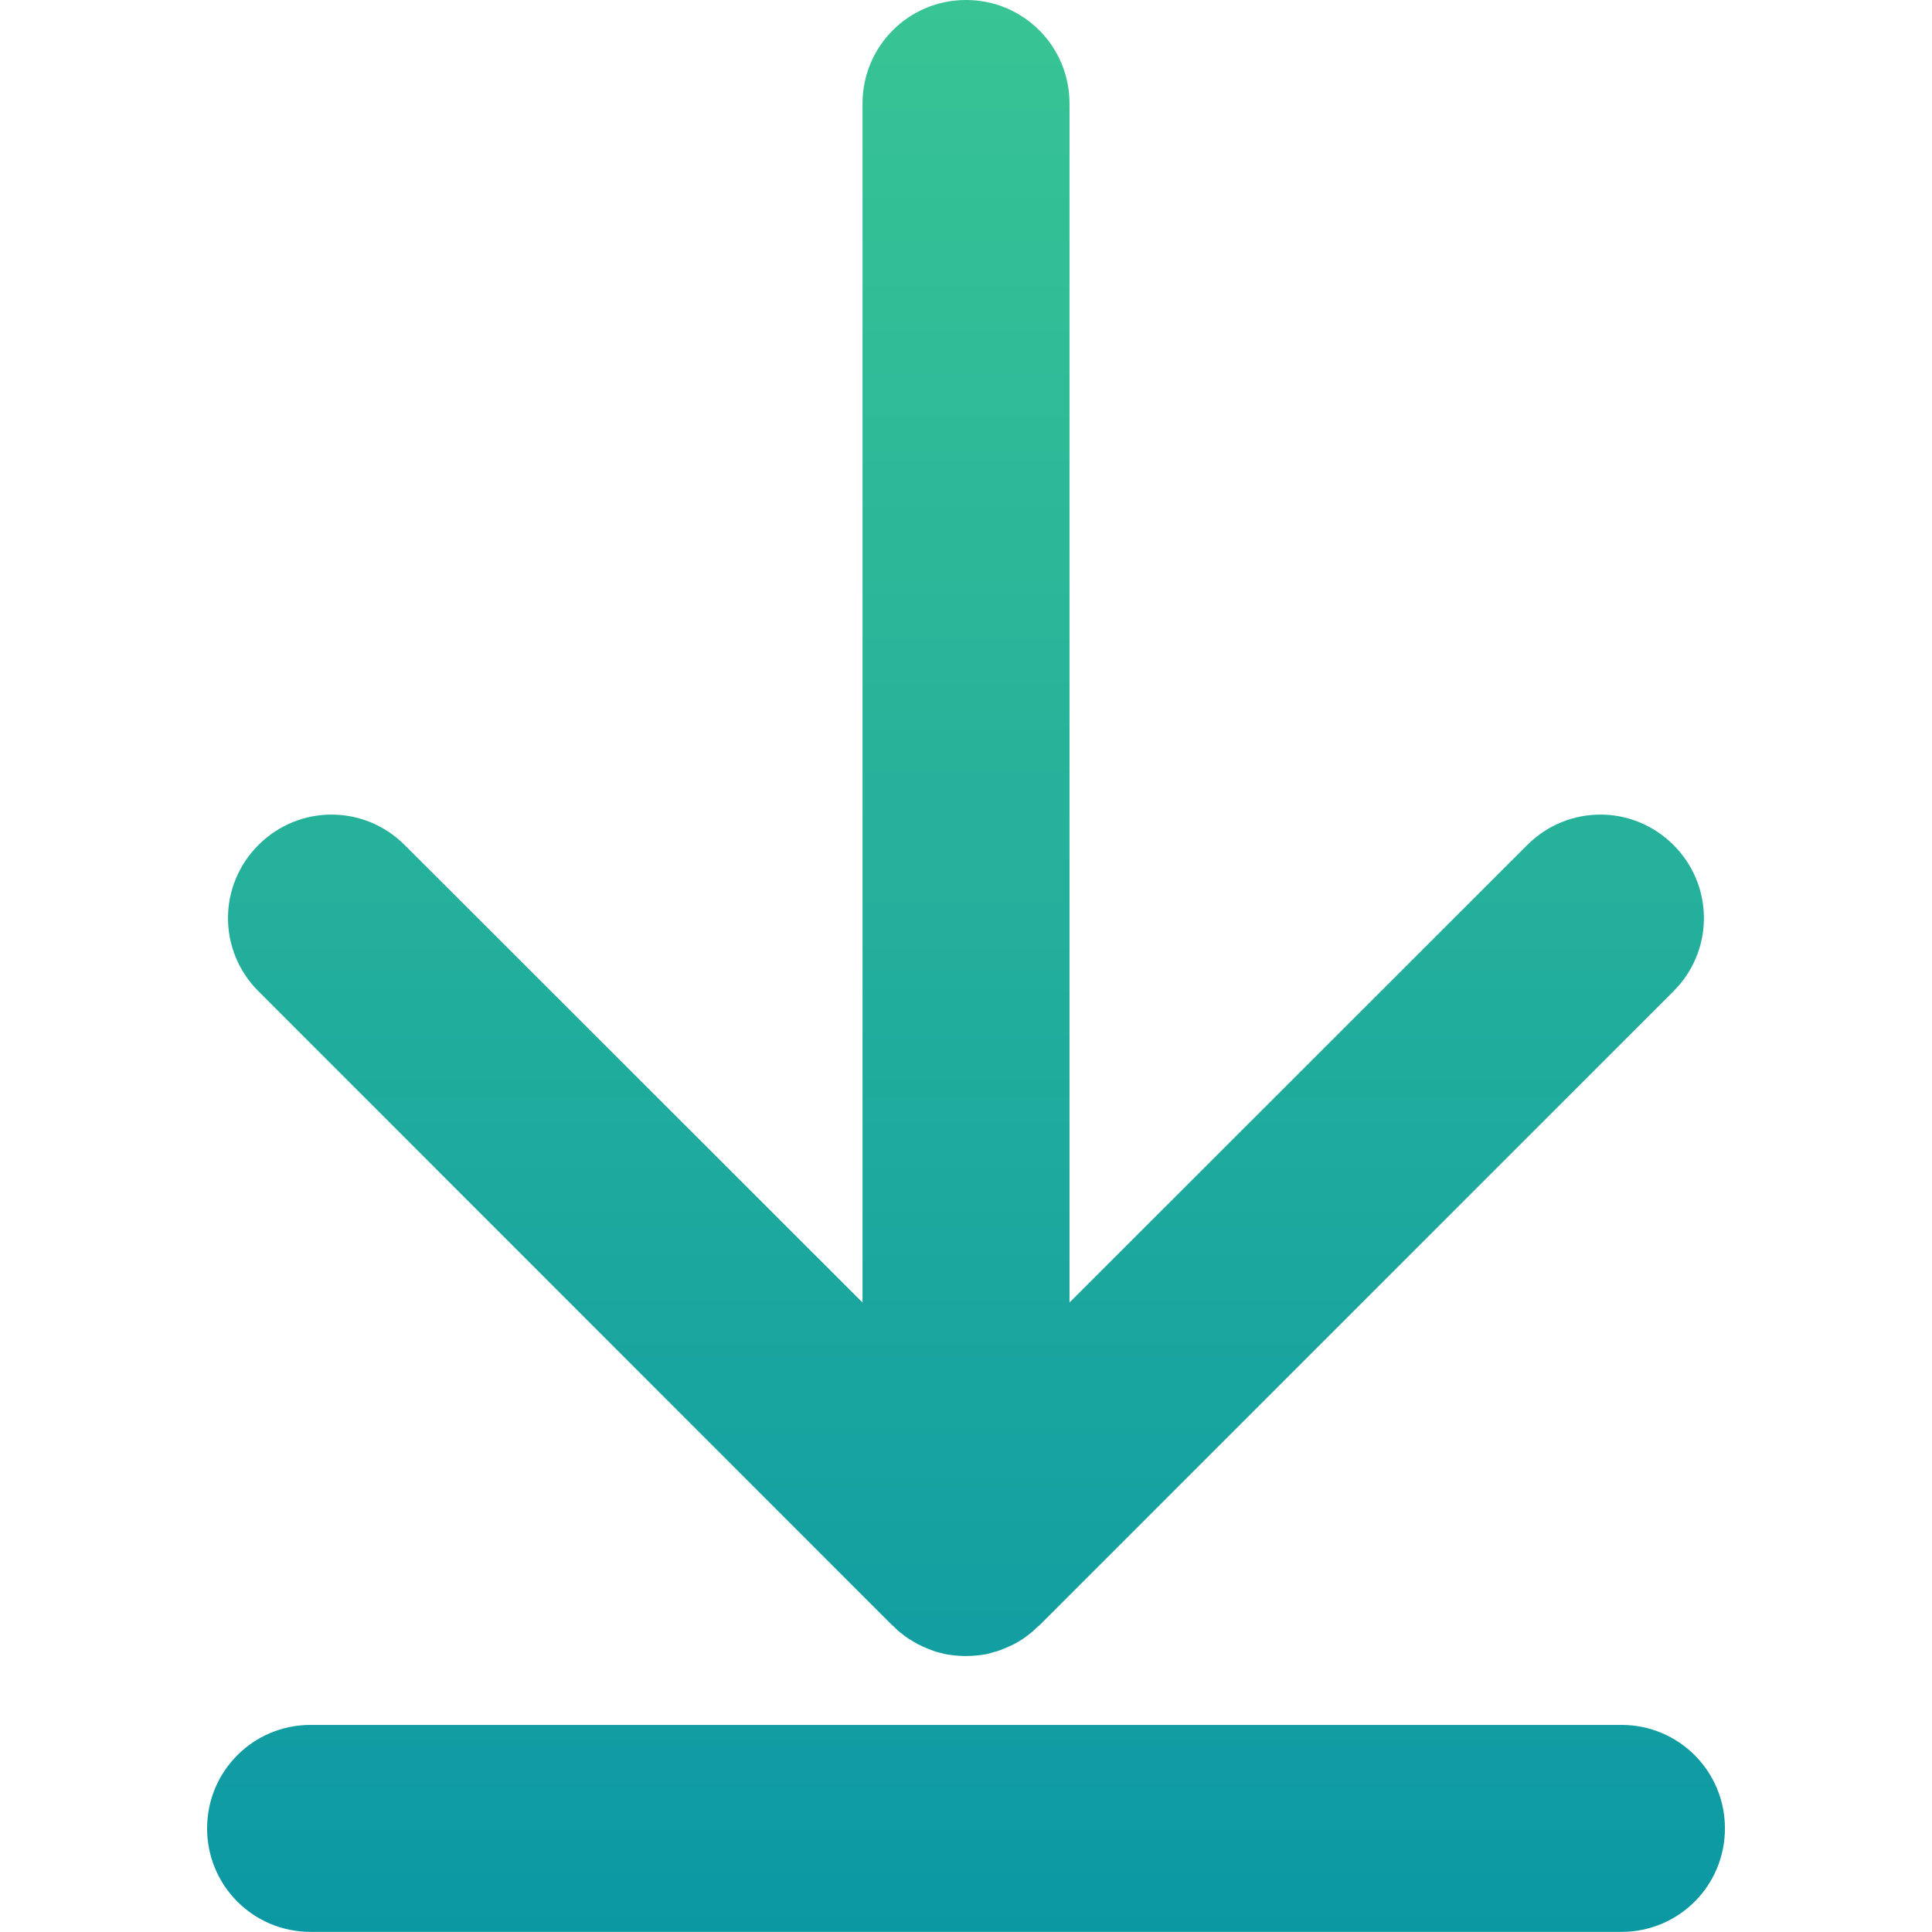
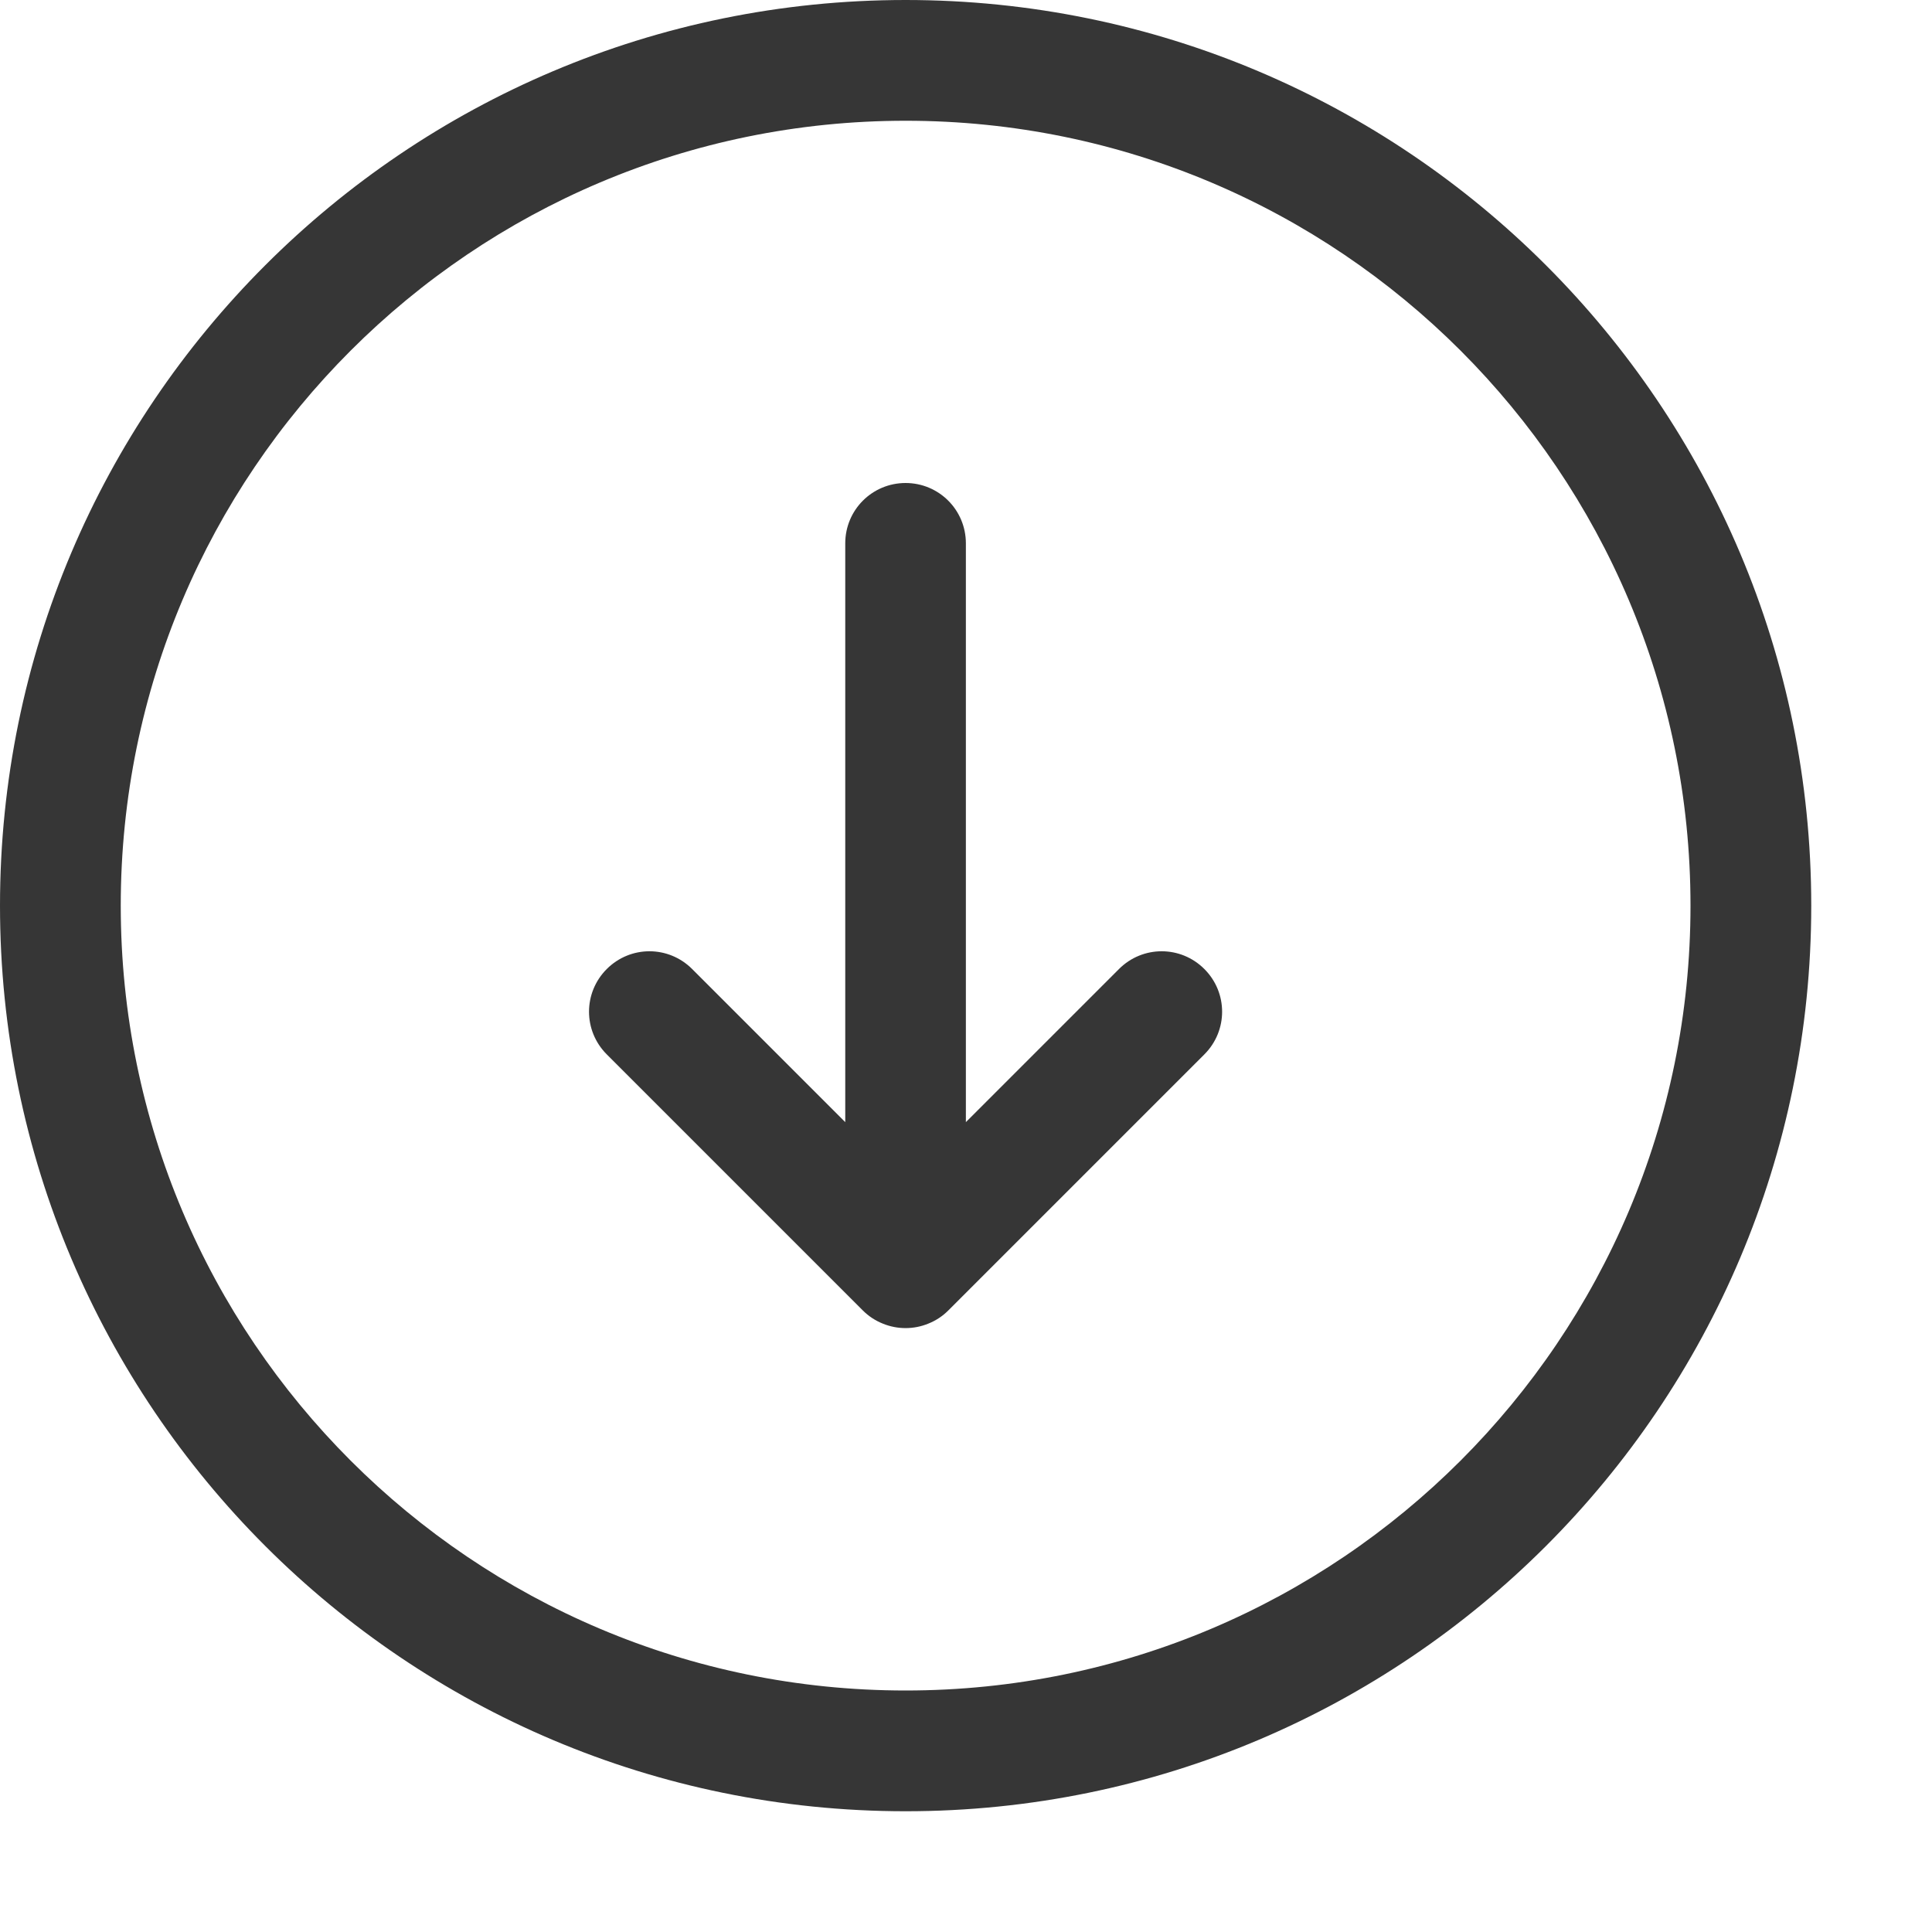
- <svg xmlns="http://www.w3.org/2000/svg" xmlns:xlink="http://www.w3.org/1999/xlink" width="16" height="16" version="1.1" viewBox="0 0 16 16" id="svg9">
-   <defs id="defs3">
+ <svg xmlns="http://www.w3.org/2000/svg" width="16" height="16" version="1.1" viewBox="0 0 16 16">
+   <defs>
    <style id="current-color-scheme" type="text/css">.ColorScheme-Text { color:#363636; } .ColorScheme-Text { color:#363636; }</style>
-     <linearGradient xlink:href="#linearGradient1096" id="linearGradient1098" x1="8" y1="0" x2="8" y2="16.055" gradientUnits="userSpaceOnUse" gradientTransform="translate(-15.36114,-0.1430274)" />
-     <linearGradient id="linearGradient1096">
-       <stop style="stop-color:#38c494;stop-opacity:1" offset="0" id="stop1092" />
-       <stop style="stop-color:#0c98a3;stop-opacity:1" offset="1" id="stop1094" />
-     </linearGradient>
  </defs>
-   <rect x="17.243" y="14" width="11" height="1" rx="0" ry="0" fill="#363636" stroke-linecap="round" stroke-linejoin="round" stroke-width="1.284" style="paint-order:stroke fill markers" id="rect5" />
-   <path d="m 22.243,1 v 10.088 l -3.744,-3.744 -0.707,0.707 4.244,4.242 0.707,0.707 4.949,-4.949 -0.707,-0.707 -3.742,3.74 v -10.084 h -1 z" fill="#363636" stroke-linecap="round" stroke-linejoin="round" stroke-width="1.284" style="paint-order:stroke fill markers" id="path7" />
-   <g id="g845" transform="translate(15.36114,0.1430272)">
-     <path id="path970" style="fill:url(#linearGradient1098);fill-opacity:1;stroke:none;stroke-width:0.489;stroke-linecap:round;stroke-linejoin:round;paint-order:stroke fill markers" d="m -7.361,-0.143 c -0.475,0 -0.857,0.383 -0.857,0.857 V 10.644 L -12.01,6.855 c -0.336,-0.336 -0.875,-0.336 -1.211,0 -0.336,0.336 -0.336,0.875 0,1.211 l 5.252,5.254 c 3.323e-4,3.32e-4 0.002,-3.32e-4 0.002,0 0.019,0.019 0.04,0.04 0.061,0.057 0.001,8.81e-4 0.003,0.001 0.004,0.002 0.022,0.018 0.044,0.035 0.068,0.051 4.338e-4,2.88e-4 0.002,-2.88e-4 0.002,0 0.046,0.031 0.096,0.057 0.148,0.078 0.022,0.009 0.044,0.018 0.066,0.025 0.001,4.2e-4 0.003,0.002 0.004,0.002 0.003,7.79e-4 0.005,0.001 0.008,0.002 5.695e-4,1.7e-4 0.001,-1.7e-4 0.002,0 0.015,0.004 0.03,0.008 0.045,0.012 0.008,0.002 0.015,0.004 0.023,0.006 0.001,2.59e-4 0.003,-2.54e-4 0.004,0 0.002,3.89e-4 0.004,0.002 0.006,0.002 6.211e-4,1.22e-4 0.001,-1.21e-4 0.002,0 0.024,0.005 0.049,0.007 0.074,0.01 0.059,0.006 0.117,0.006 0.176,0 0.025,-0.003 0.05,-0.005 0.074,-0.01 6.213e-4,-1.21e-4 0.001,1.22e-4 0.002,0 0.009,-0.002 0.018,-0.004 0.027,-0.006 0.011,-0.003 0.022,-0.007 0.033,-0.01 0.007,-0.002 0.014,-0.004 0.021,-0.006 0.003,-9.23e-4 0.007,-9.94e-4 0.01,-0.002 0.022,-0.007 0.044,-0.016 0.066,-0.025 0.053,-0.021 0.104,-0.047 0.15,-0.078 0.024,-0.016 0.046,-0.033 0.068,-0.051 0.011,-0.009 0.021,-0.018 0.031,-0.027 0.011,-0.01 0.022,-0.02 0.033,-0.031 0,0 0.002,0 0.002,0 L -1.502,8.066 c 0.336,-0.336 0.336,-0.875 0,-1.211 -0.336,-0.336 -0.875,-0.336 -1.211,0 L -6.504,10.644 V 0.714 c 0,-0.475 -0.383,-0.857 -0.857,-0.857 z M -12.789,14.142 c -0.475,0 -0.857,0.383 -0.857,0.857 0,0.475 0.383,0.857 0.857,0.857 H -1.933 c 0.475,0 0.857,-0.383 0.857,-0.857 0,-0.475 -0.383,-0.857 -0.857,-0.857 z" />
-   </g>
+   <path d="m7.5 0a7.5 7.5 0 0 0-7.5 7.5 7.5 7.5 0 0 0 7.5 7.5 7.5 7.5 0 0 0 7.5-7.5 7.5 7.5 0 0 0-7.5-7.5zm0 1a6.5 6.5 0 0 1 6.5 6.5 6.5 6.5 0 0 1-6.5 6.5 6.5 6.5 0 0 1-6.5-6.5 6.5 6.5 0 0 1 6.5-6.5zm0 3c-0.277 0-0.5 0.223-0.5 0.5v4.793l-1.268-1.268c-0.196-0.196-0.511-0.196-0.707 0s-0.196 0.511 0 0.707l2.121 2.121c0.047 0.047 0.103 0.084 0.166 0.109 0.12 0.049 0.255 0.049 0.375 0 0.063-0.025 0.119-0.062 0.166-0.109l2.121-2.121c0.196-0.196 0.196-0.511 0-0.707s-0.511-0.196-0.707 0l-1.268 1.268v-4.793c0-0.277-0.223-0.5-0.5-0.5z" style="fill:currentColor" class="ColorScheme-Text" />
</svg>
